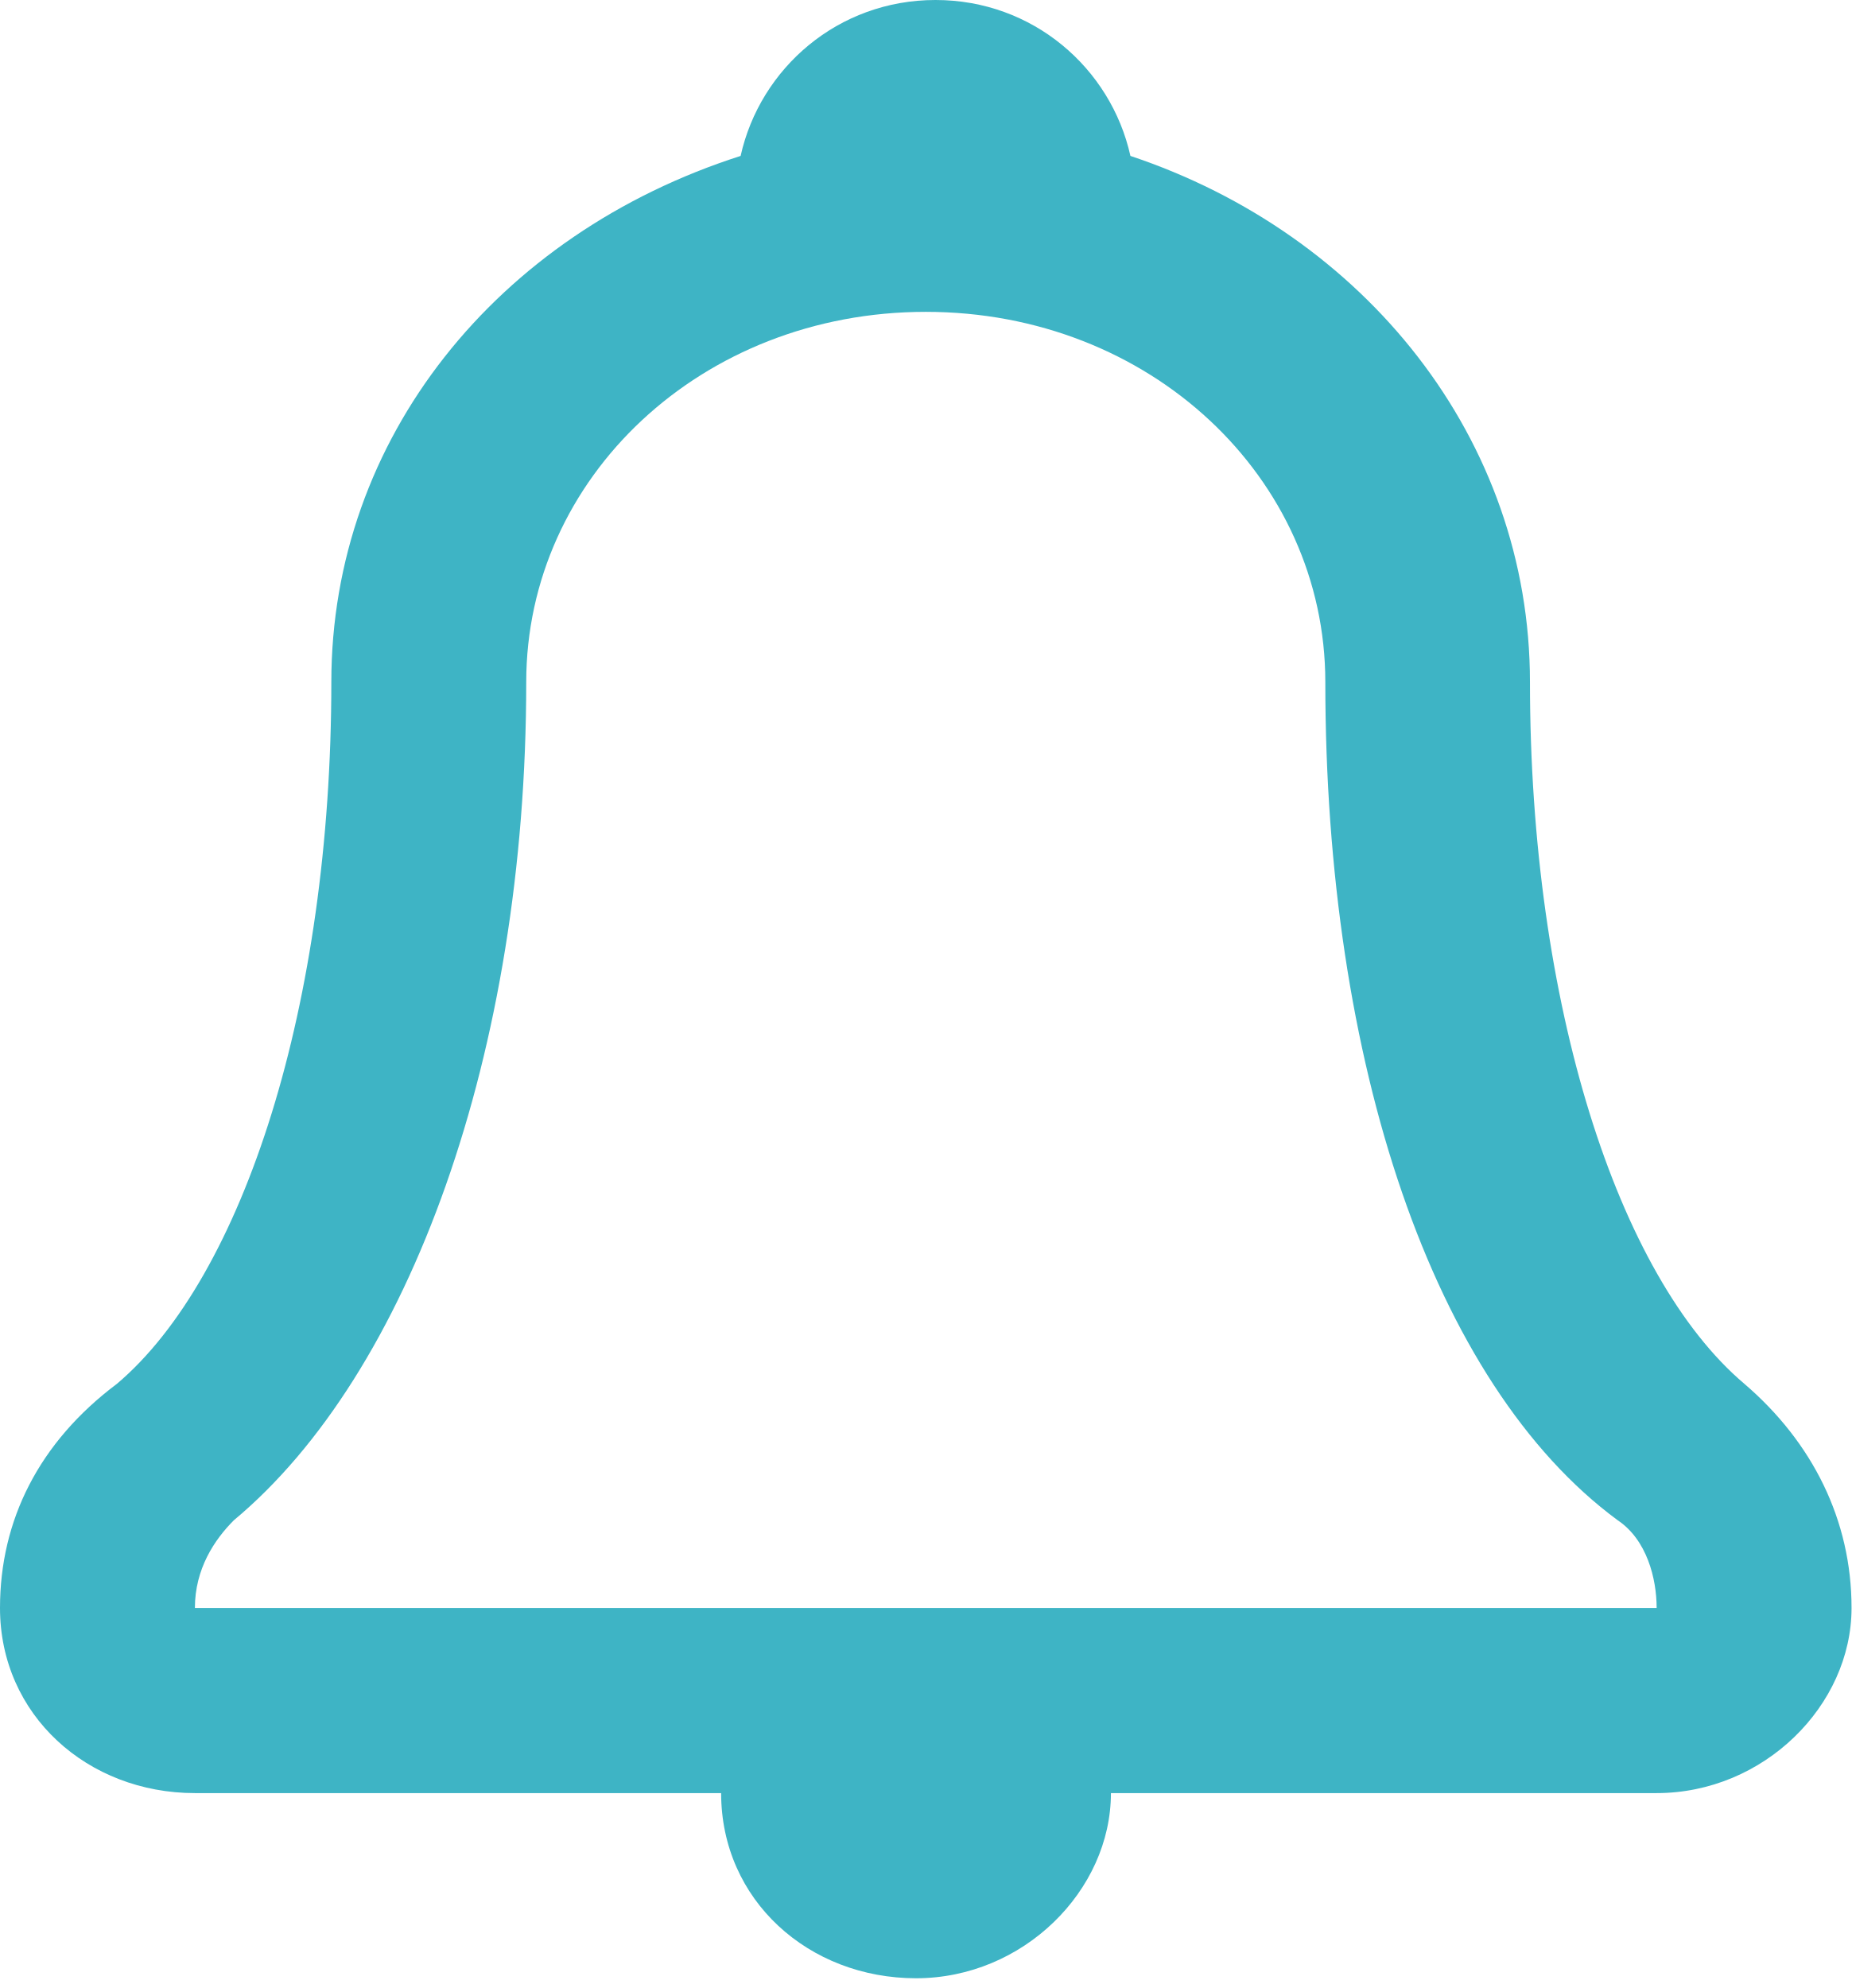
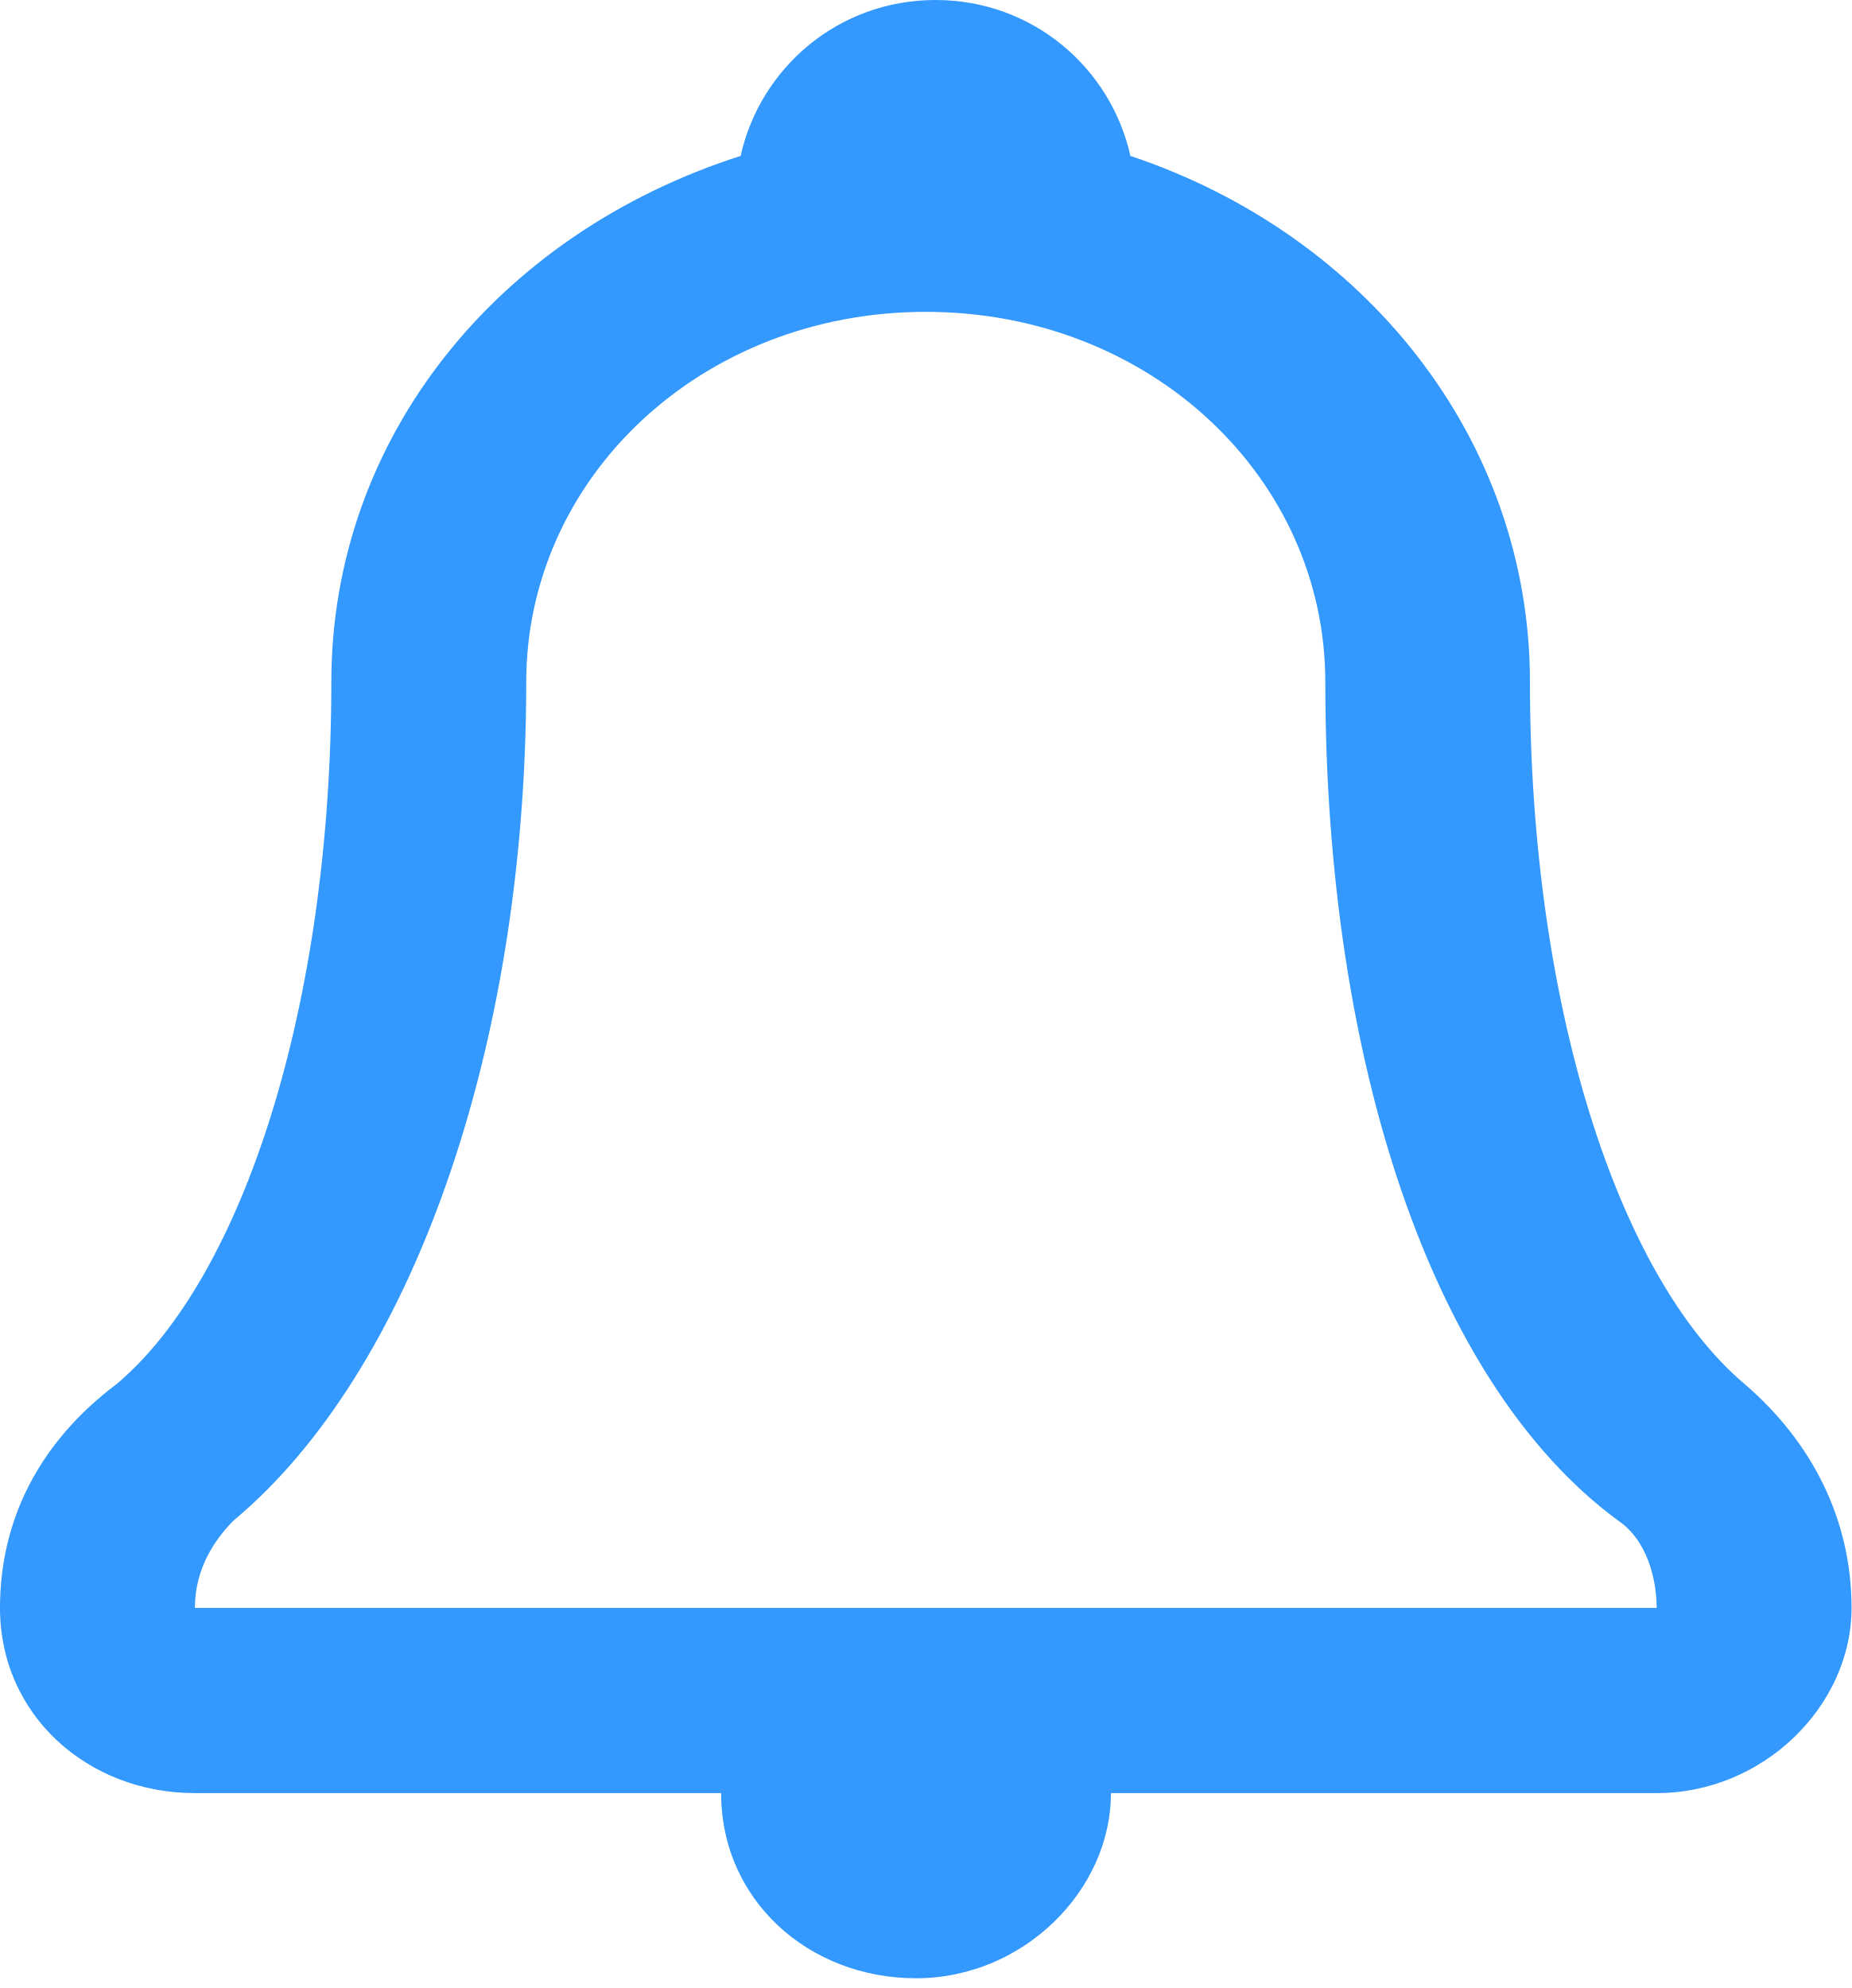
<svg xmlns="http://www.w3.org/2000/svg" version="1.1" id="Слой_1" x="0px" y="0px" width="19px" height="20.4px" viewBox="0 0 19 20.4" enable-background="new 0 0 19 20.4" xml:space="preserve">
-   <path fill="#3EB4C5" d="M17.9,14.2c-1.3-1.1-2.2-3.9-2.2-7.2c0-2.5-1.7-4.6-4.1-5.4c-0.2-0.9-1-1.6-2-1.6c-1,0-1.8,0.7-2,1.6  C5.1,2.4,3.4,4.5,3.4,7c0,3.3-0.9,6.1-2.2,7.2C0.4,14.8,0,15.6,0,16.5c0,1.1,0.9,1.9,2,1.9h5.4c0,1.1,0.9,1.9,2,1.9  c1.1,0,2-0.9,2-1.9H17c1.1,0,2-0.9,2-1.9C19,15.6,18.6,14.8,17.9,14.2z M2,16.5c0-0.4,0.2-0.7,0.4-0.9c1.8-1.5,3-4.8,3-8.6  c0-2.1,1.8-3.8,4.1-3.8s4.1,1.7,4.1,3.8c0,3.9,1.1,7.2,3,8.6c0.3,0.2,0.4,0.6,0.4,0.9H2z" />
+   <path fill="#3399ff" d="M17.9,14.2c-1.3-1.1-2.2-3.9-2.2-7.2c0-2.5-1.7-4.6-4.1-5.4c-0.2-0.9-1-1.6-2-1.6c-1,0-1.8,0.7-2,1.6  C5.1,2.4,3.4,4.5,3.4,7c0,3.3-0.9,6.1-2.2,7.2C0.4,14.8,0,15.6,0,16.5c0,1.1,0.9,1.9,2,1.9h5.4c0,1.1,0.9,1.9,2,1.9  c1.1,0,2-0.9,2-1.9H17c1.1,0,2-0.9,2-1.9C19,15.6,18.6,14.8,17.9,14.2z M2,16.5c0-0.4,0.2-0.7,0.4-0.9c1.8-1.5,3-4.8,3-8.6  c0-2.1,1.8-3.8,4.1-3.8s4.1,1.7,4.1,3.8c0,3.9,1.1,7.2,3,8.6c0.3,0.2,0.4,0.6,0.4,0.9H2z" />
</svg>
